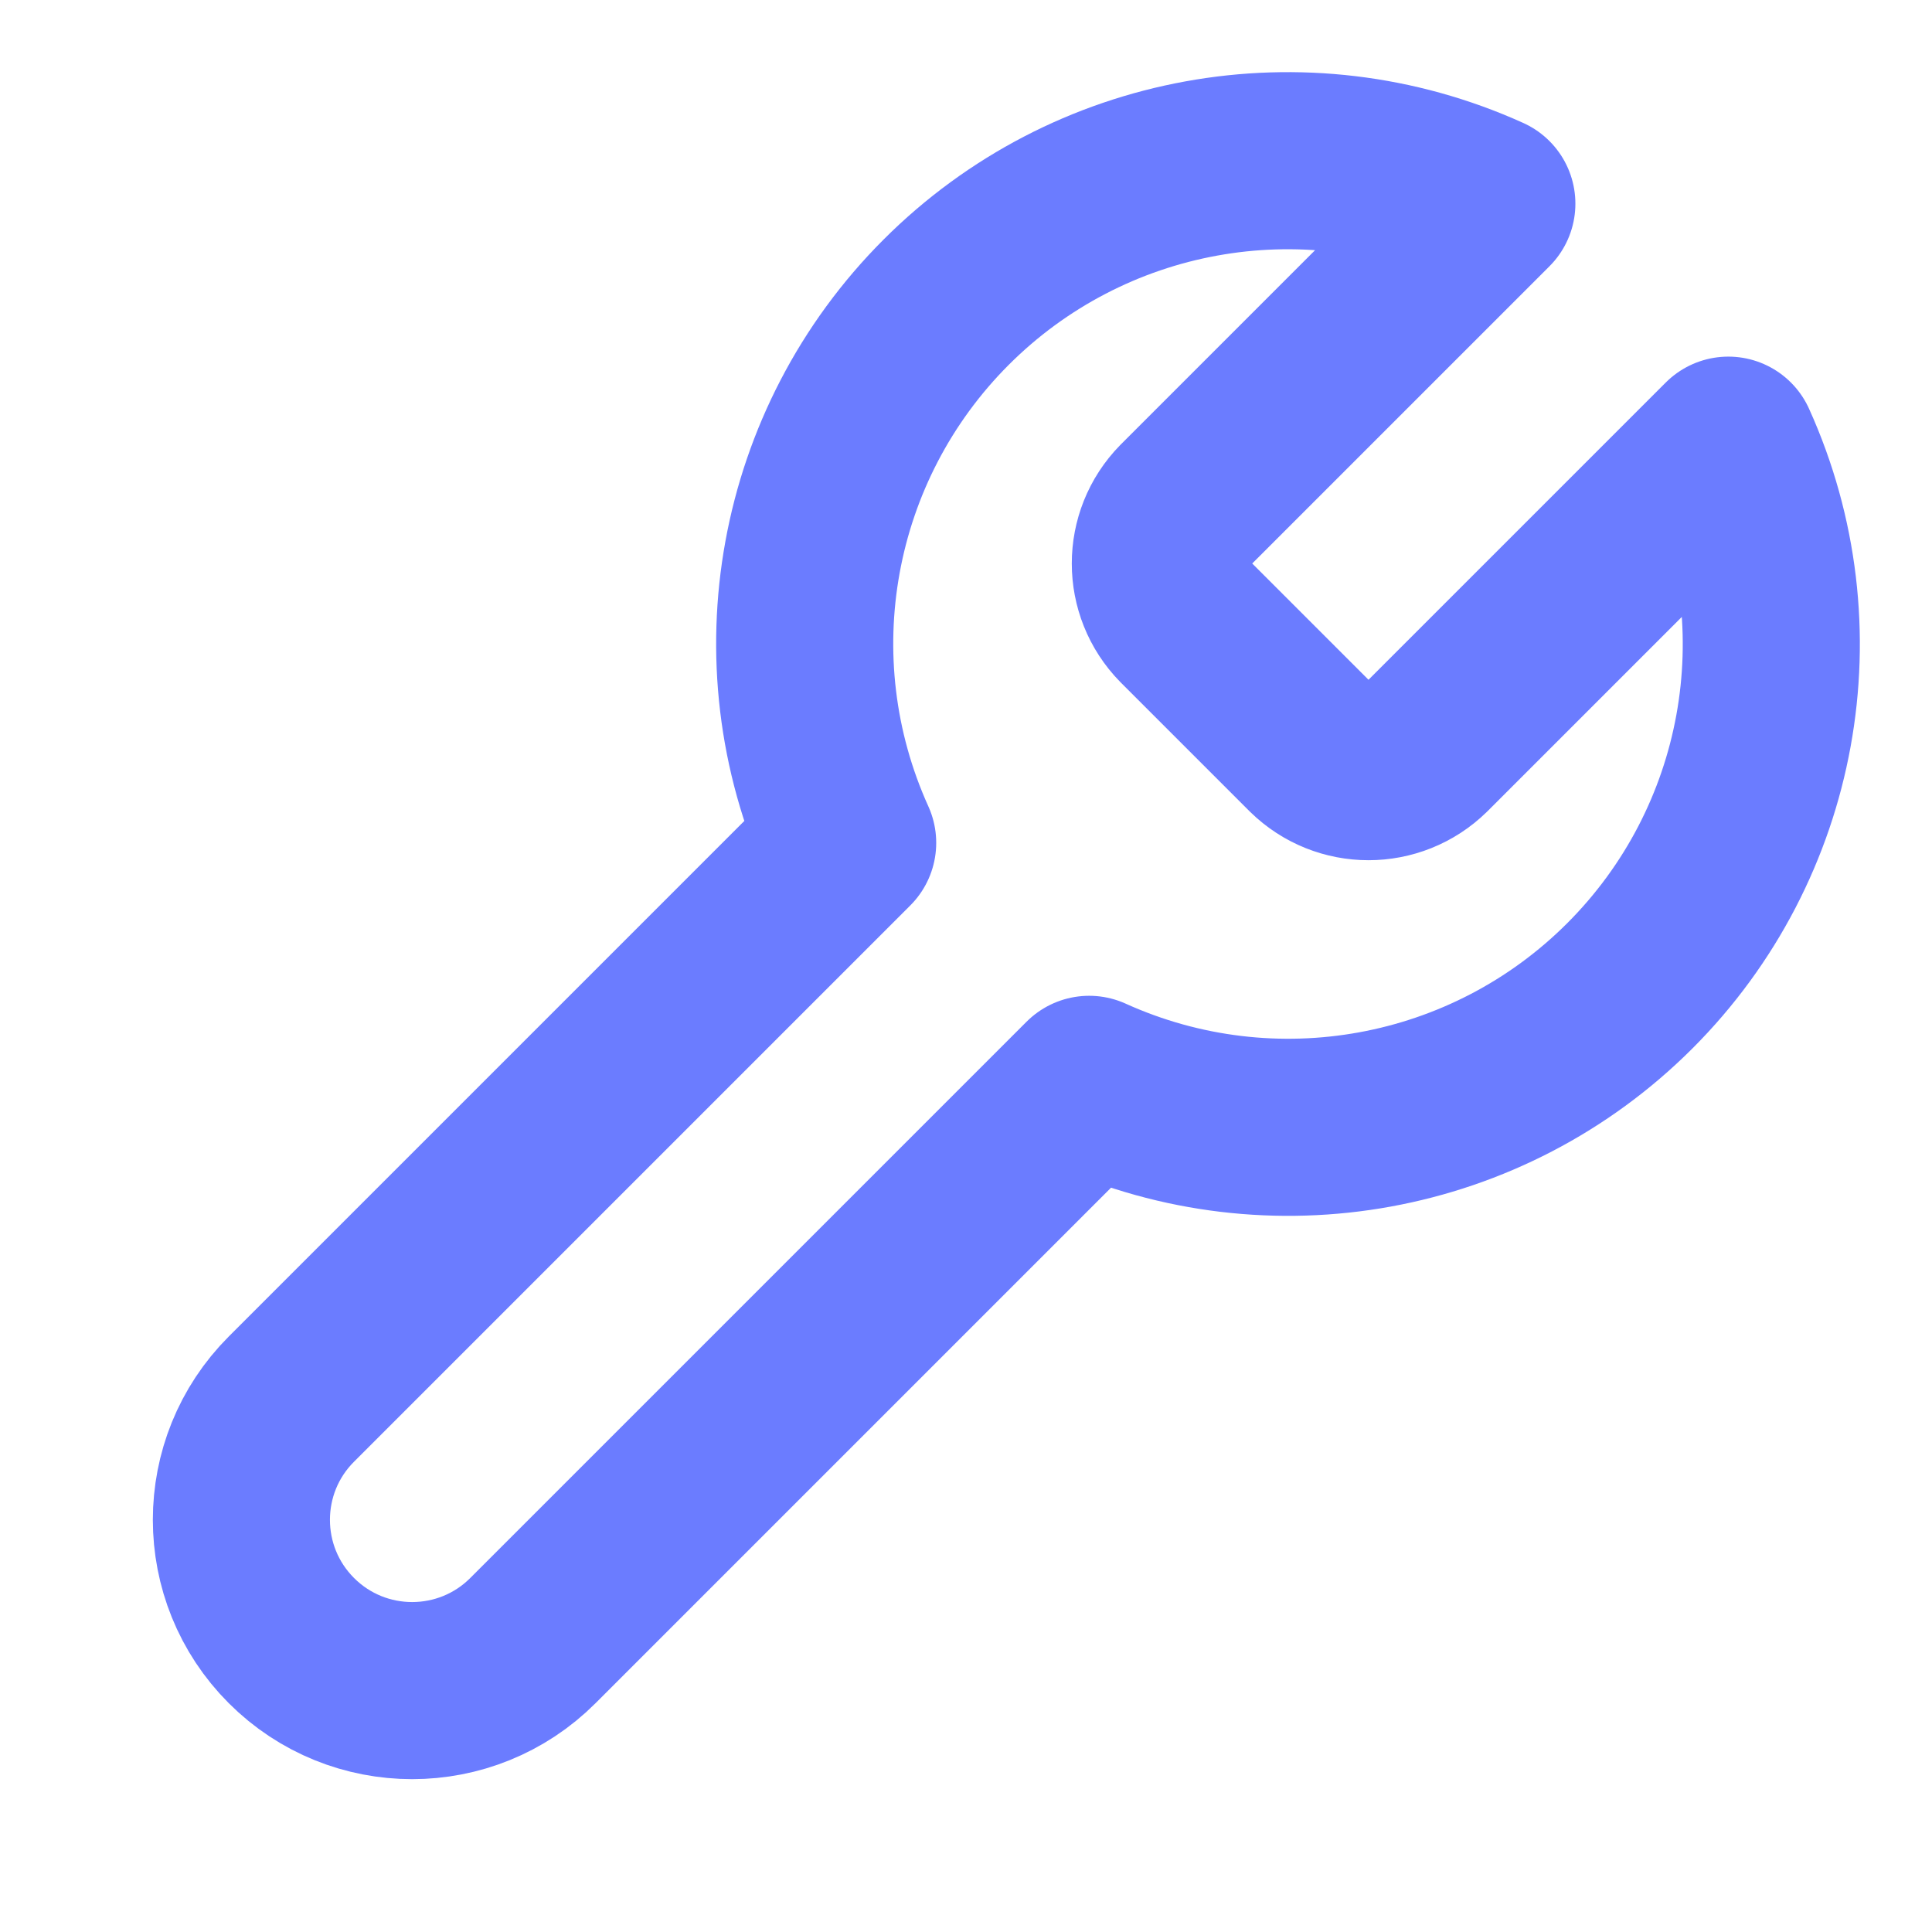
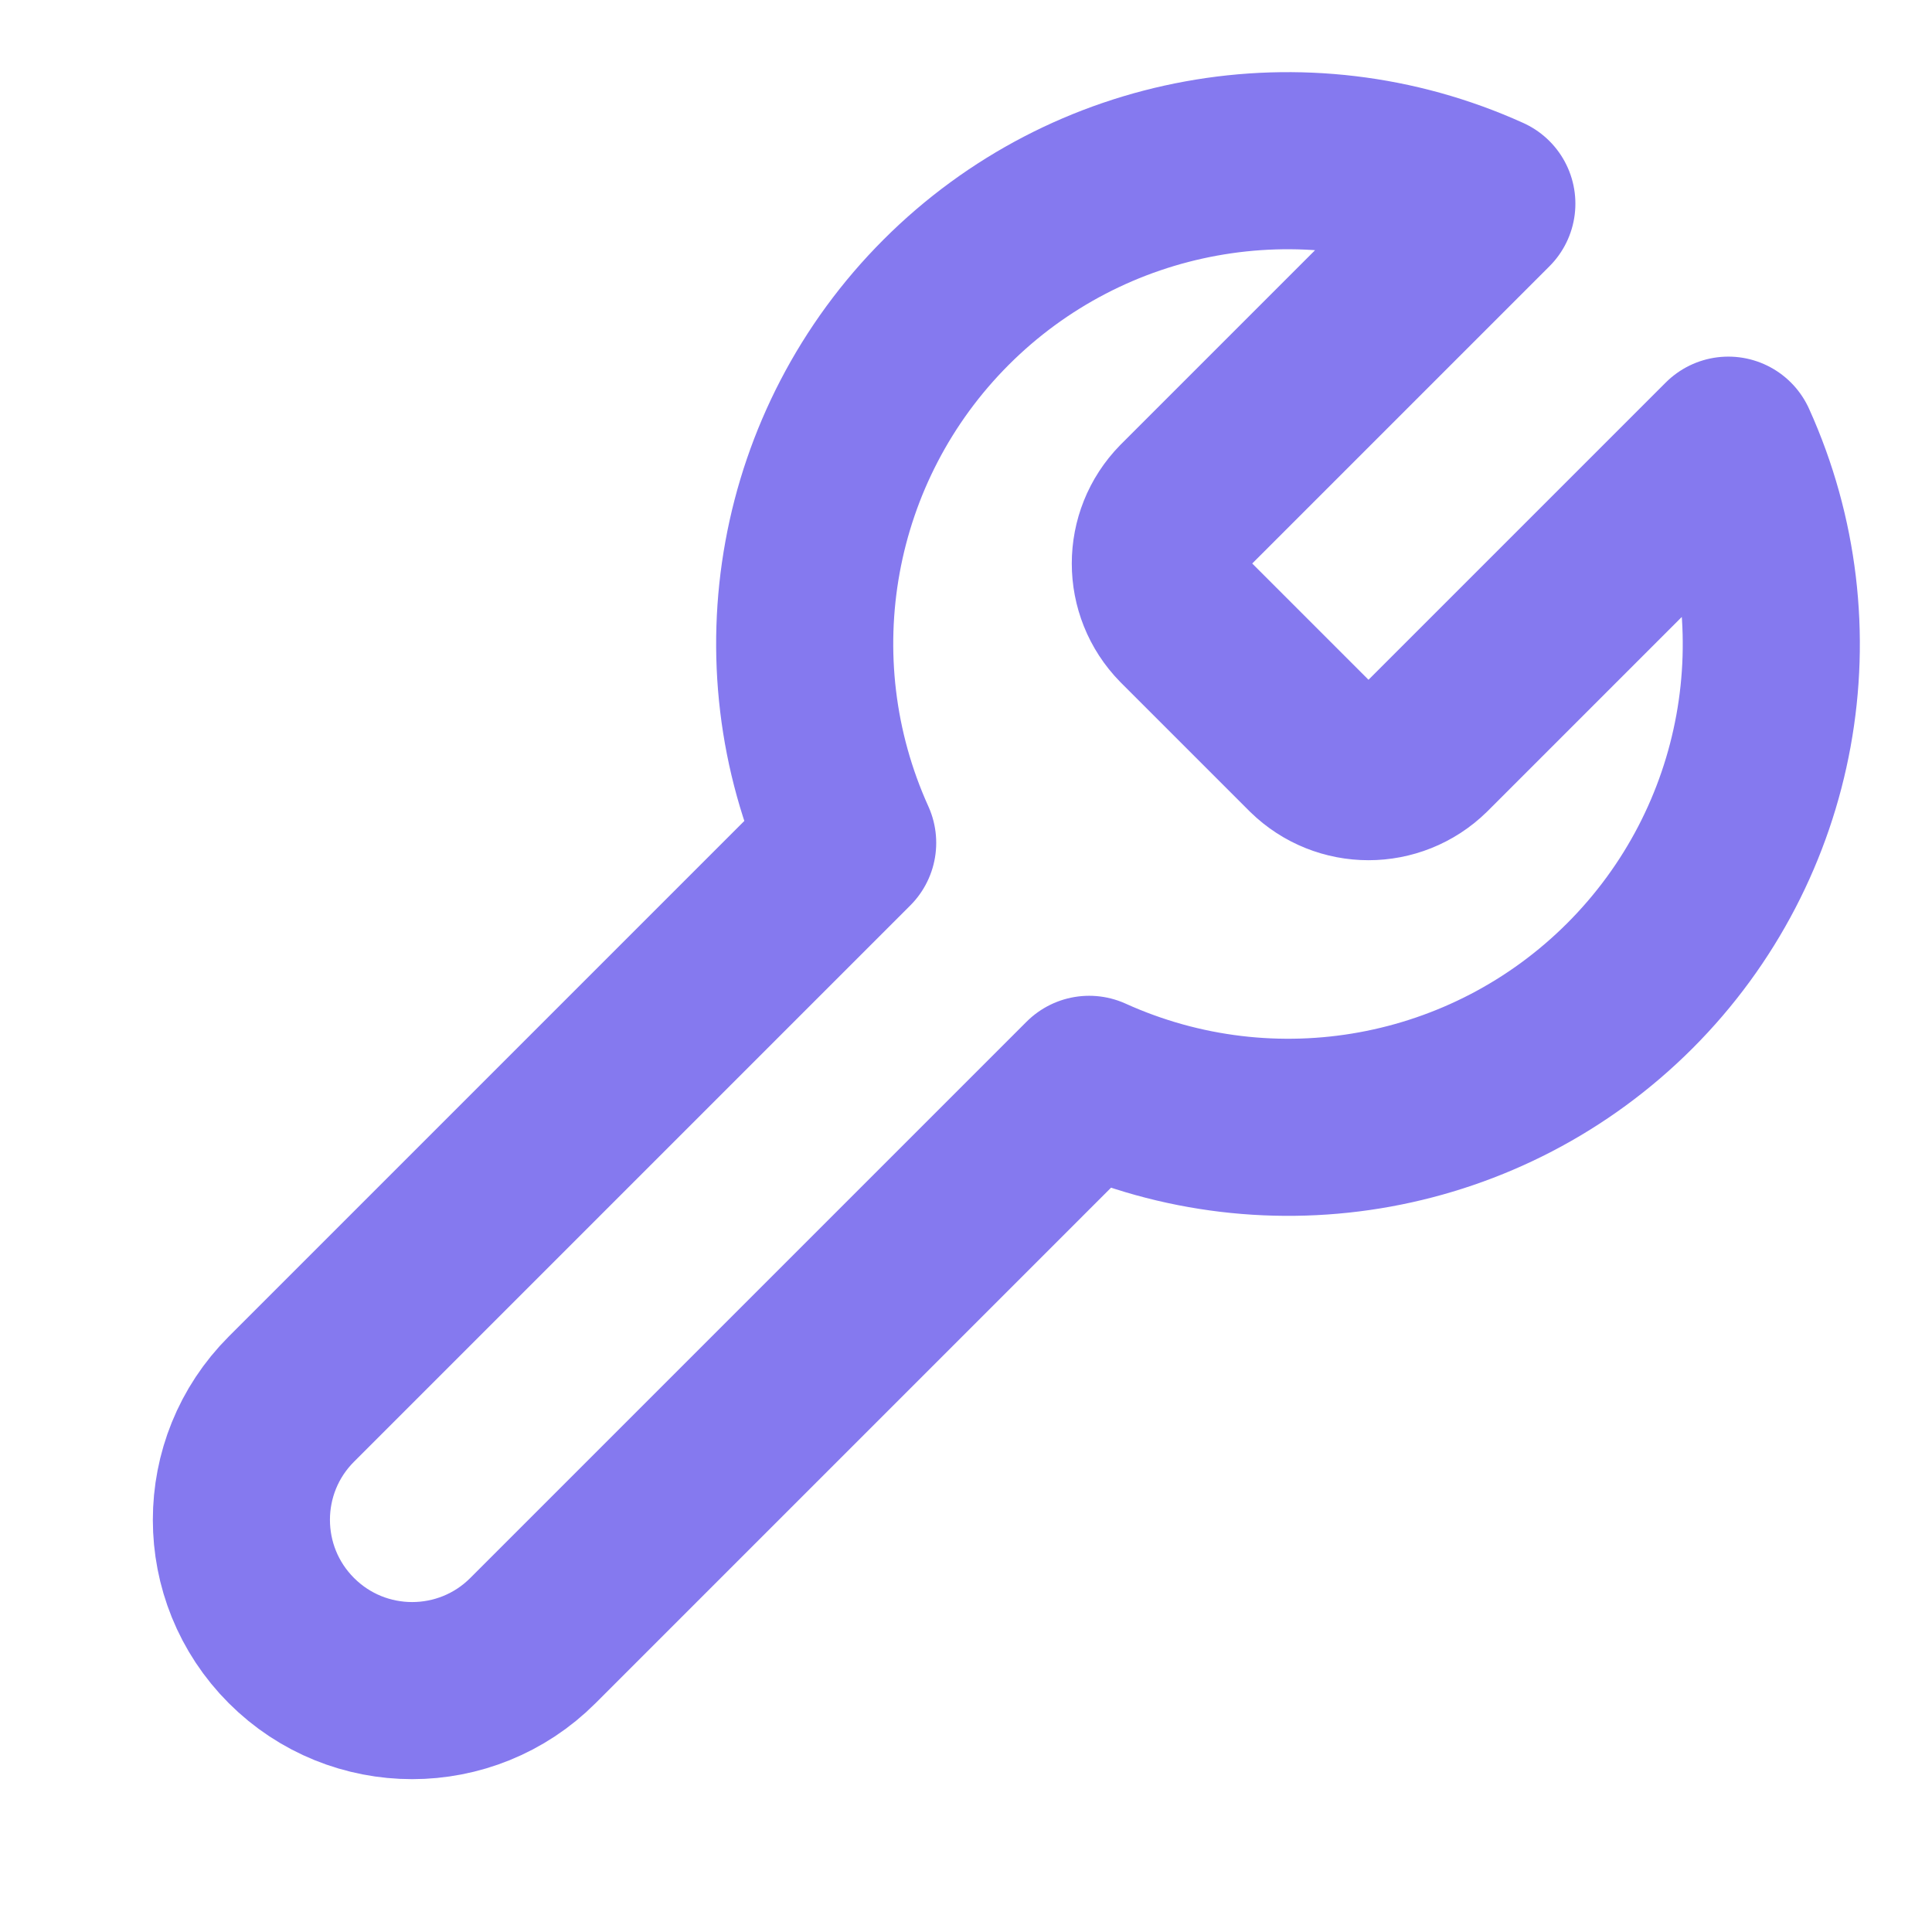
- <svg xmlns="http://www.w3.org/2000/svg" width="32" height="32" viewBox="0 0 24 24" fill="none" stroke="#6b7cff" stroke-width="2.2" stroke-linecap="round" stroke-linejoin="round" role="img" aria-label="Staff">
+ <svg xmlns="http://www.w3.org/2000/svg" width="32" height="32" viewBox="0 0 24 24" fill="none" stroke="#8579ef" stroke-width="2.2" stroke-linecap="round" stroke-linejoin="round" role="img" aria-label="Staff">
  <path d="M14.7 6.3a1 1 0 0 0 0 1.4l1.6 1.6a1 1 0 0 0 1.4 0l3.77-3.77a6 6 0 0 1-7.94 7.94l-6.91 6.91a2.12 2.12 0 0 1-3-3l6.91-6.91a6 6 0 0 1 7.94-7.94l-3.76 3.76z" />
</svg>
